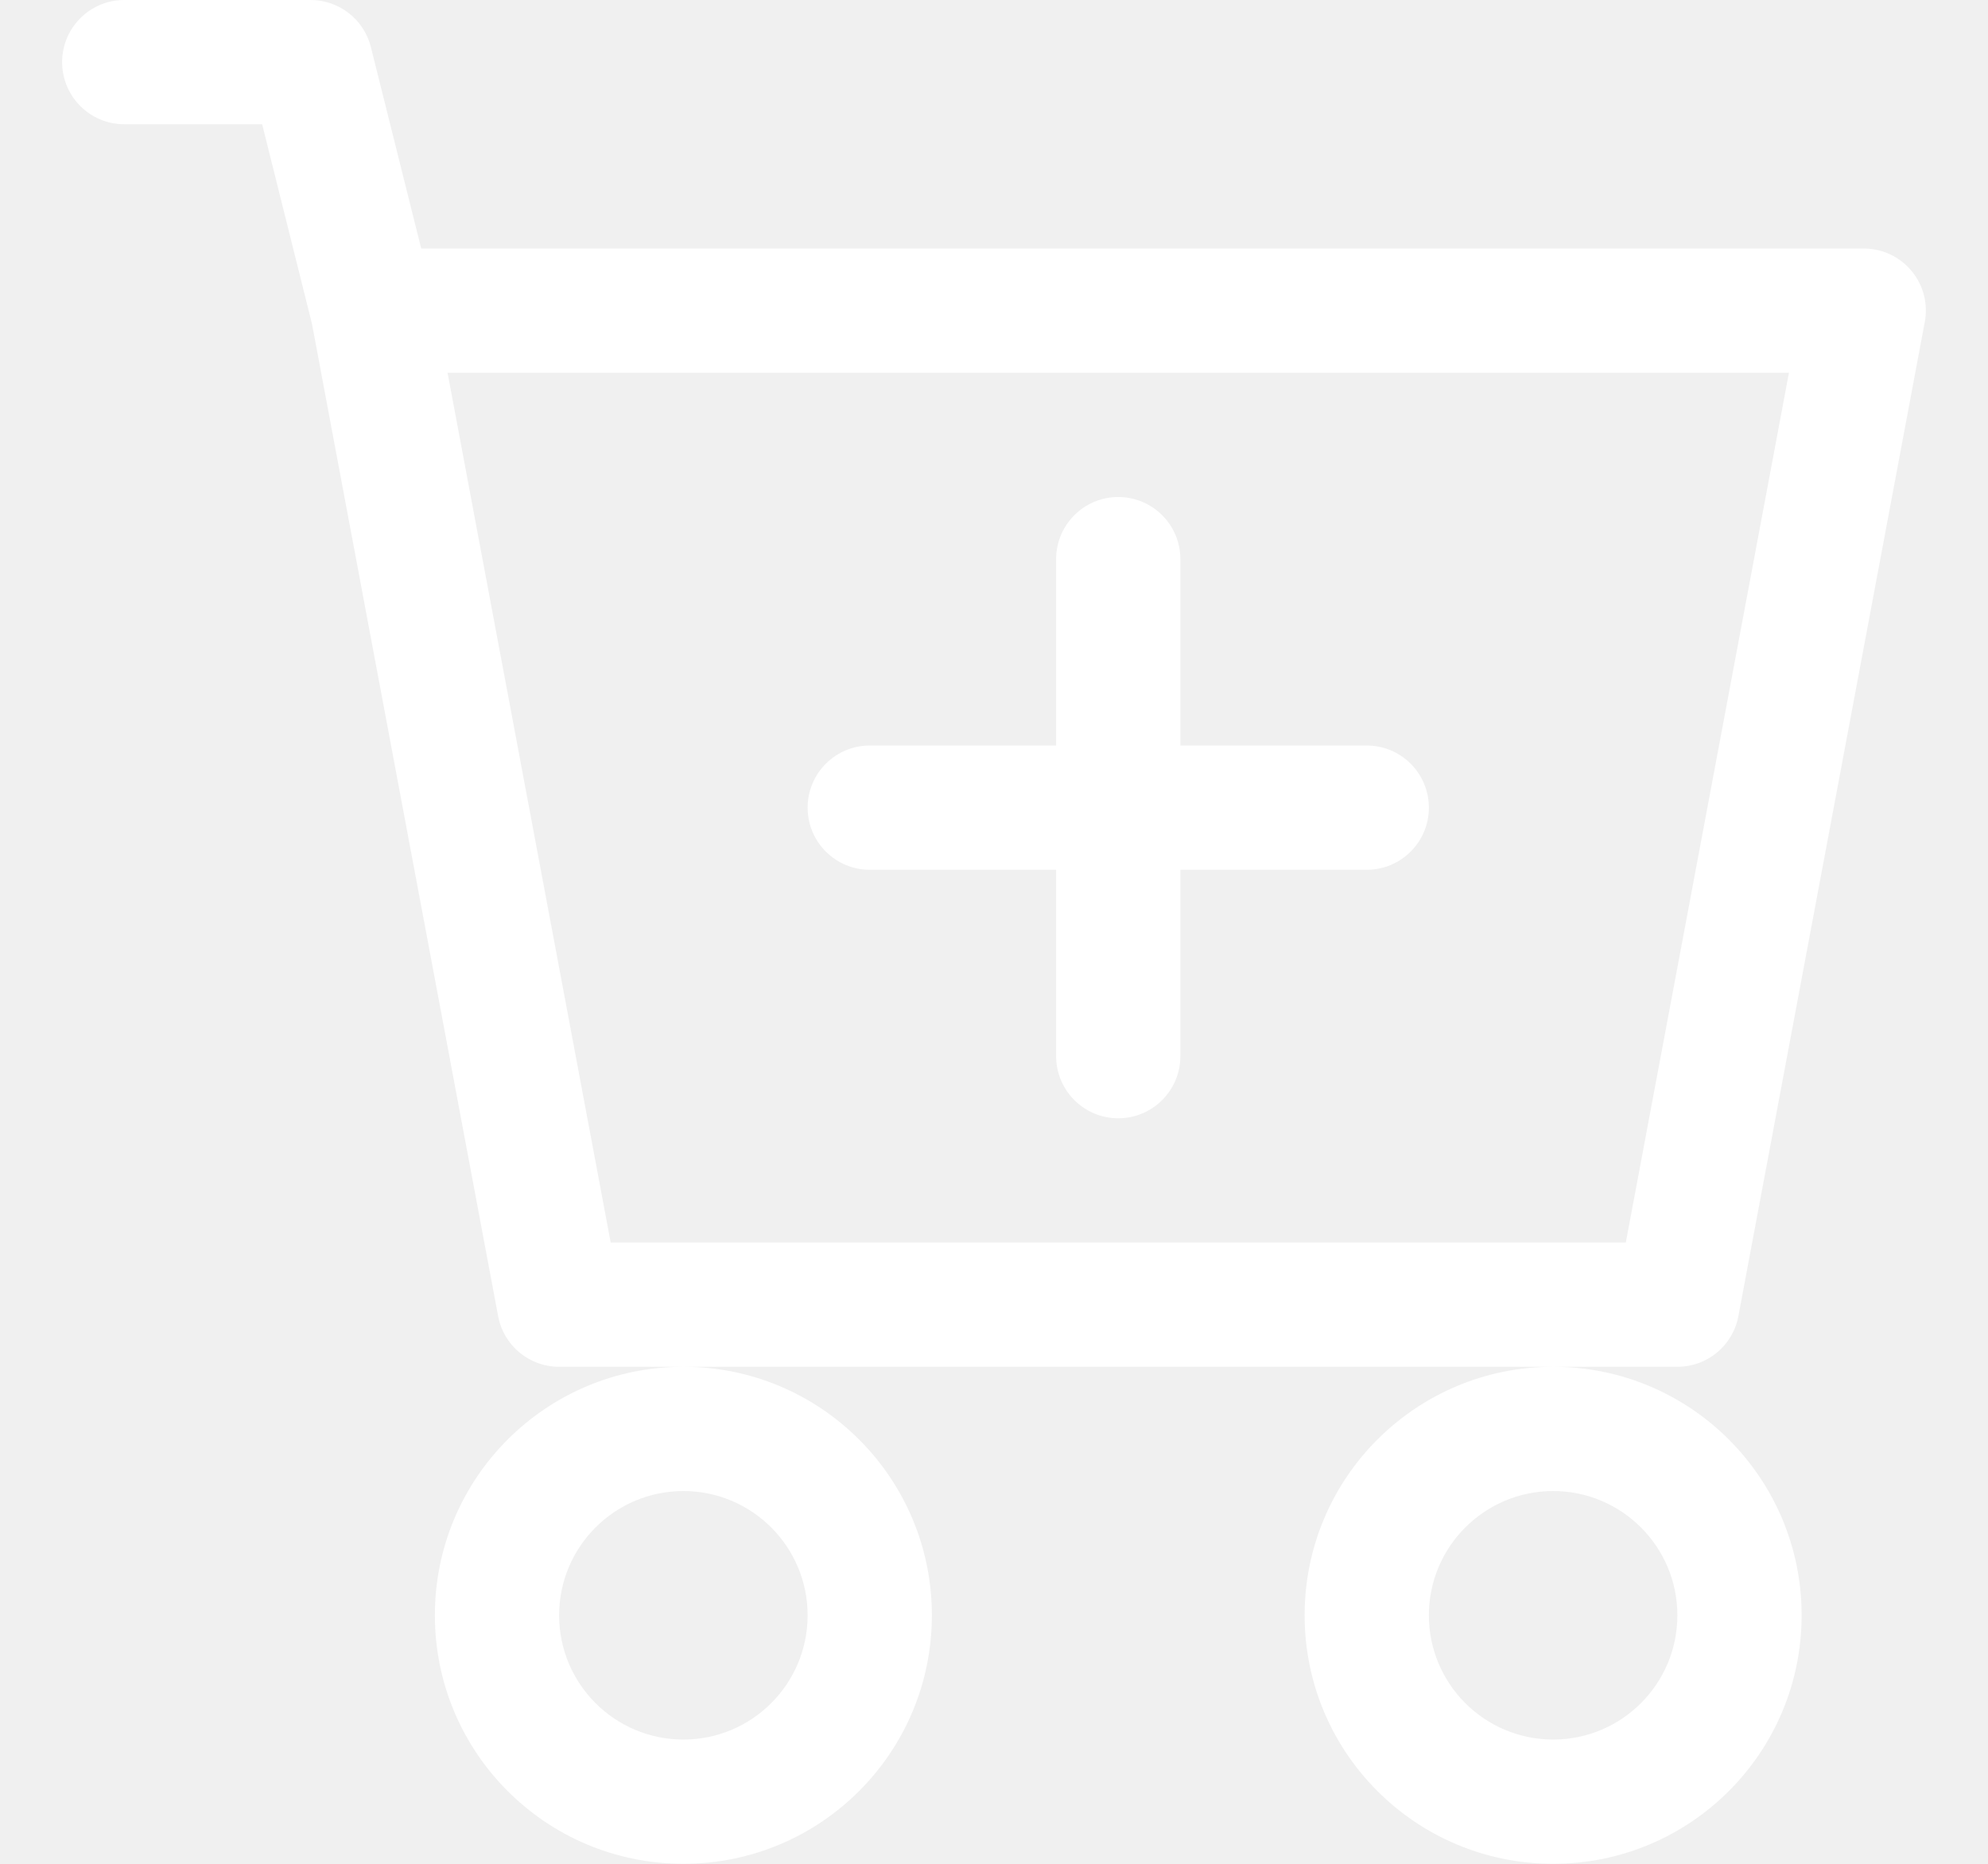
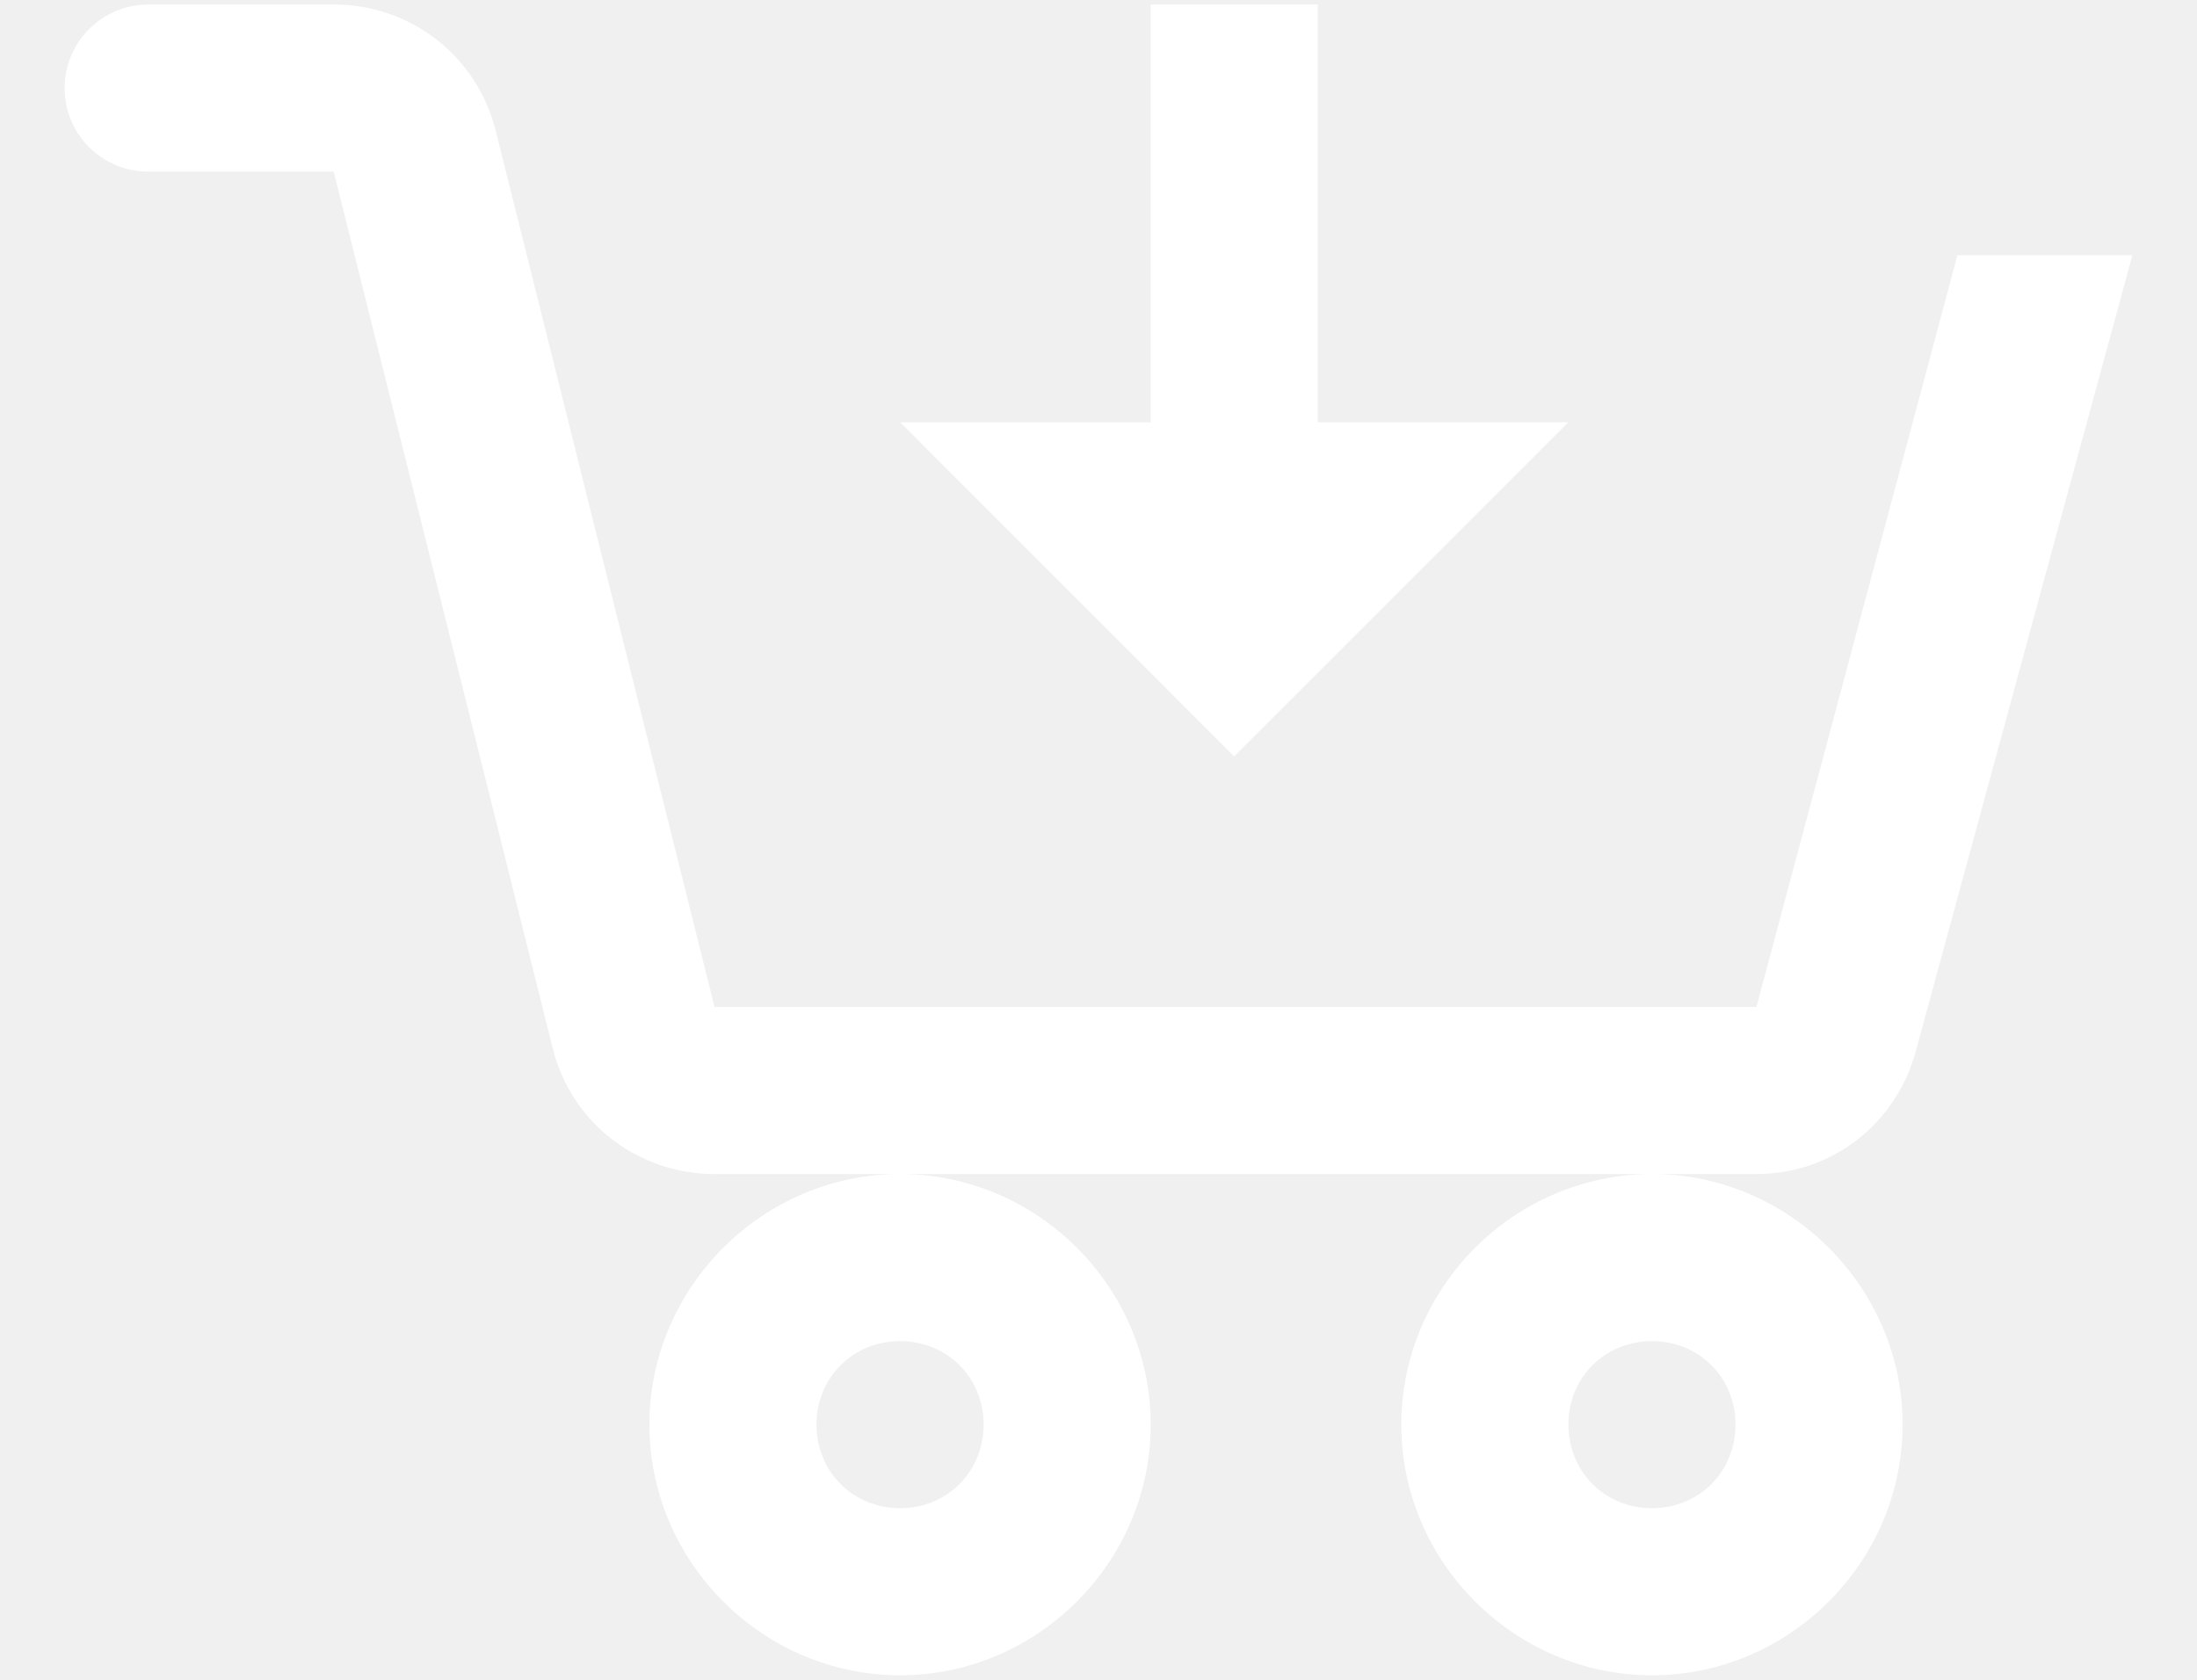
- <svg xmlns="http://www.w3.org/2000/svg" width="16" height="15" viewBox="0 0 16 15" fill="none">
-   <path d="M9.5 4.5C9.5 4.224 9.276 4 9 4C8.724 4 8.5 4.224 8.5 4.5V6H7C6.724 6 6.5 6.224 6.5 6.5C6.5 6.776 6.724 7 7 7H8.5V8.5C8.5 8.776 8.724 9 9 9C9.276 9 9.5 8.776 9.5 8.5V7H11C11.276 7 11.5 6.776 11.5 6.5C11.5 6.224 11.276 6 11 6H9.5V4.5Z" fill="white" />
-   <path d="M1 0C0.724 0 0.5 0.224 0.5 0.5C0.5 0.776 0.724 1 1 1H2.11L2.511 2.607L4.009 10.592C4.053 10.829 4.259 11 4.5 11H5.5C4.395 11 3.5 11.895 3.5 13C3.5 14.105 4.395 15 5.5 15C6.605 15 7.5 14.105 7.5 13C7.5 11.895 6.605 11 5.5 11H12.5C11.395 11 10.5 11.895 10.5 13C10.5 14.105 11.395 15 12.5 15C13.605 15 14.5 14.105 14.5 13C14.5 11.895 13.605 11 12.5 11H13.5C13.741 11 13.947 10.829 13.991 10.592L15.491 2.592C15.519 2.446 15.48 2.295 15.385 2.181C15.29 2.066 15.149 2 15 2H3.39L2.985 0.379C2.929 0.156 2.729 0 2.5 0H1ZM4.915 10L3.602 3H14.398L13.085 10H4.915ZM6.5 13C6.5 13.552 6.052 14 5.5 14C4.948 14 4.5 13.552 4.5 13C4.5 12.448 4.948 12 5.5 12C6.052 12 6.5 12.448 6.5 13ZM13.5 13C13.5 13.552 13.052 14 12.5 14C11.948 14 11.5 13.552 11.5 13C11.5 12.448 11.948 12 12.5 12C13.052 12 13.5 12.448 13.5 13Z" fill="white" />
+ <svg xmlns="http://www.w3.org/2000/svg" width="17" height="13" viewBox="0 0 17 13" fill="none">
+   <path d="M1.146 0.035C0.975 0.035 0.811 0.104 0.689 0.225C0.568 0.346 0.5 0.51 0.5 0.682C0.5 0.853 0.568 1.018 0.689 1.139C0.811 1.26 0.975 1.328 1.146 1.328H2.582L4.278 8.116C4.422 8.692 4.937 9.086 5.53 9.086H13.592C14.175 9.086 14.671 8.698 14.824 8.136L16.5 1.975H15.146L13.591 7.793H5.529L3.834 1.005C3.764 0.727 3.602 0.48 3.375 0.304C3.148 0.128 2.869 0.034 2.582 0.035H1.146ZM12.783 9.086C11.719 9.086 10.843 9.962 10.843 11.025C10.843 12.089 11.719 12.965 12.783 12.965C13.846 12.965 14.722 12.089 14.722 11.025C14.722 9.962 13.846 9.086 12.783 9.086ZM6.965 9.086C5.901 9.086 5.025 9.962 5.025 11.025C5.025 12.089 5.901 12.965 6.965 12.965C8.028 12.965 8.904 12.089 8.904 11.025C8.904 9.962 8.028 9.086 6.965 9.086ZM8.904 0.035V3.268H6.965L9.55 5.854L12.136 3.268H10.197V0.035H8.904ZM6.965 10.379C7.329 10.379 7.611 10.661 7.611 11.025C7.611 11.39 7.329 11.672 6.965 11.672C6.6 11.672 6.318 11.39 6.318 11.025C6.318 10.661 6.6 10.379 6.965 10.379ZM12.783 10.379C13.147 10.379 13.429 10.661 13.429 11.025C13.429 11.39 13.147 11.672 12.783 11.672C12.418 11.672 12.136 11.39 12.136 11.025C12.136 10.661 12.418 10.379 12.783 10.379Z" fill="white" />
</svg>
